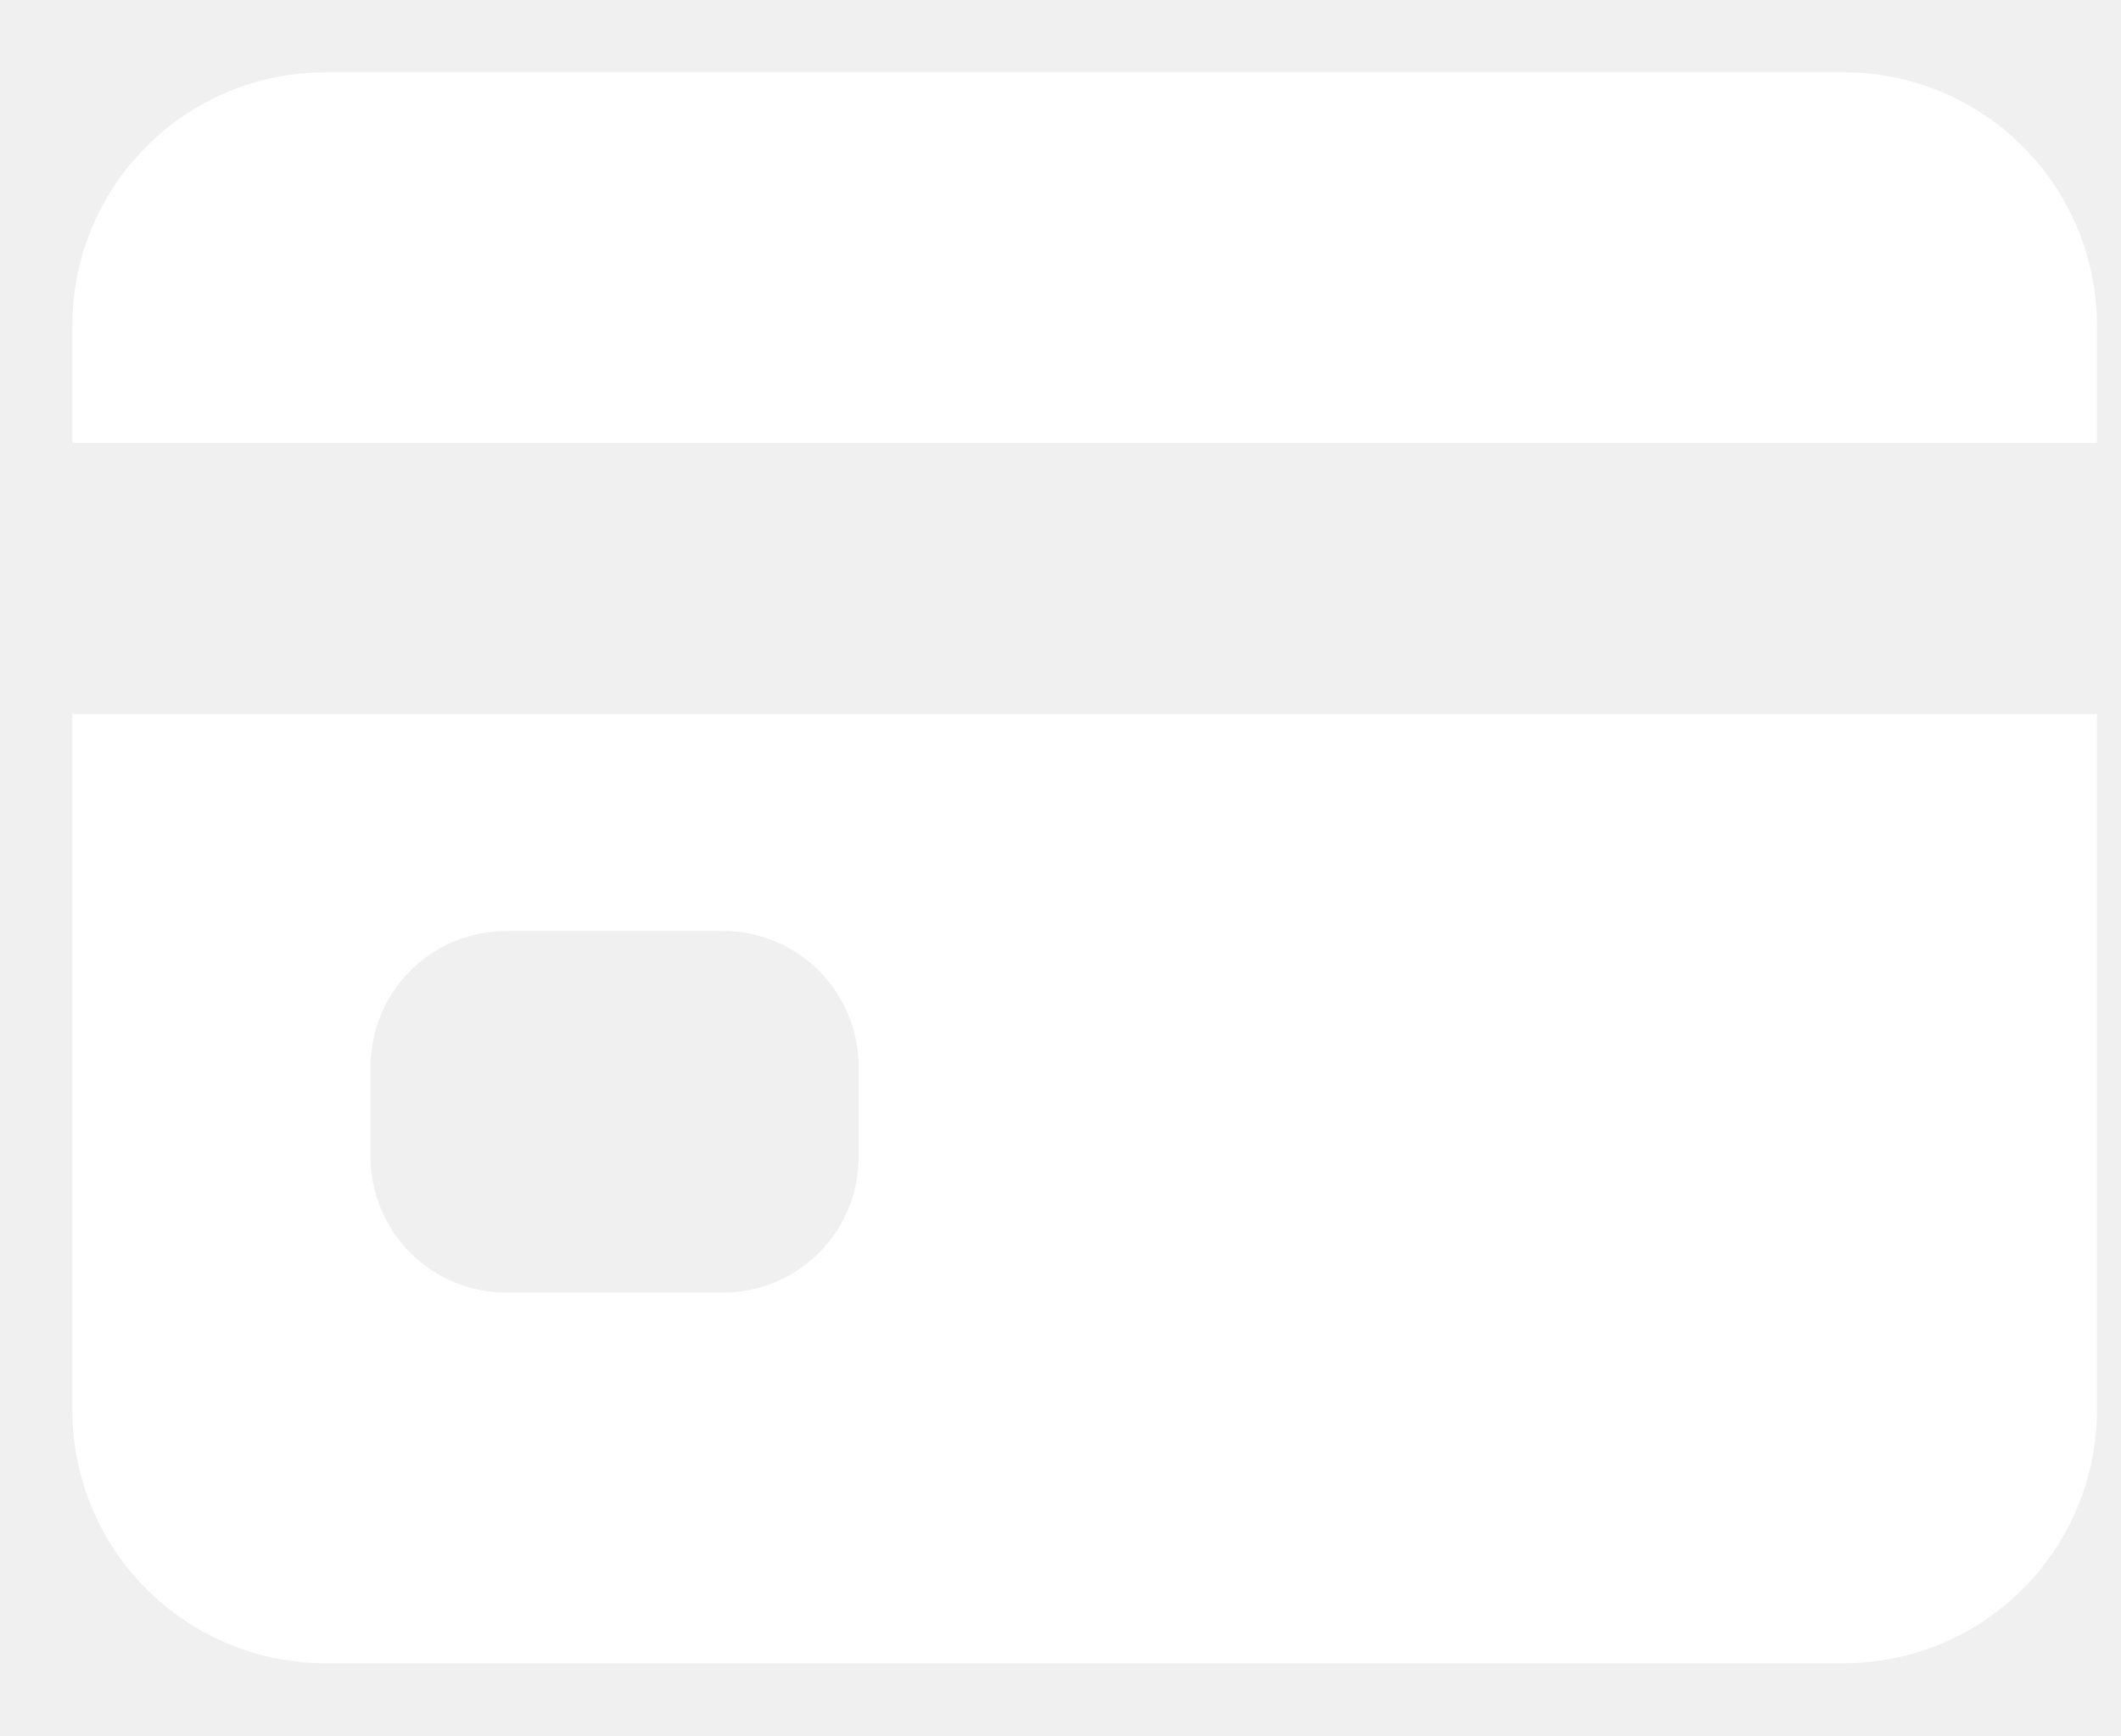
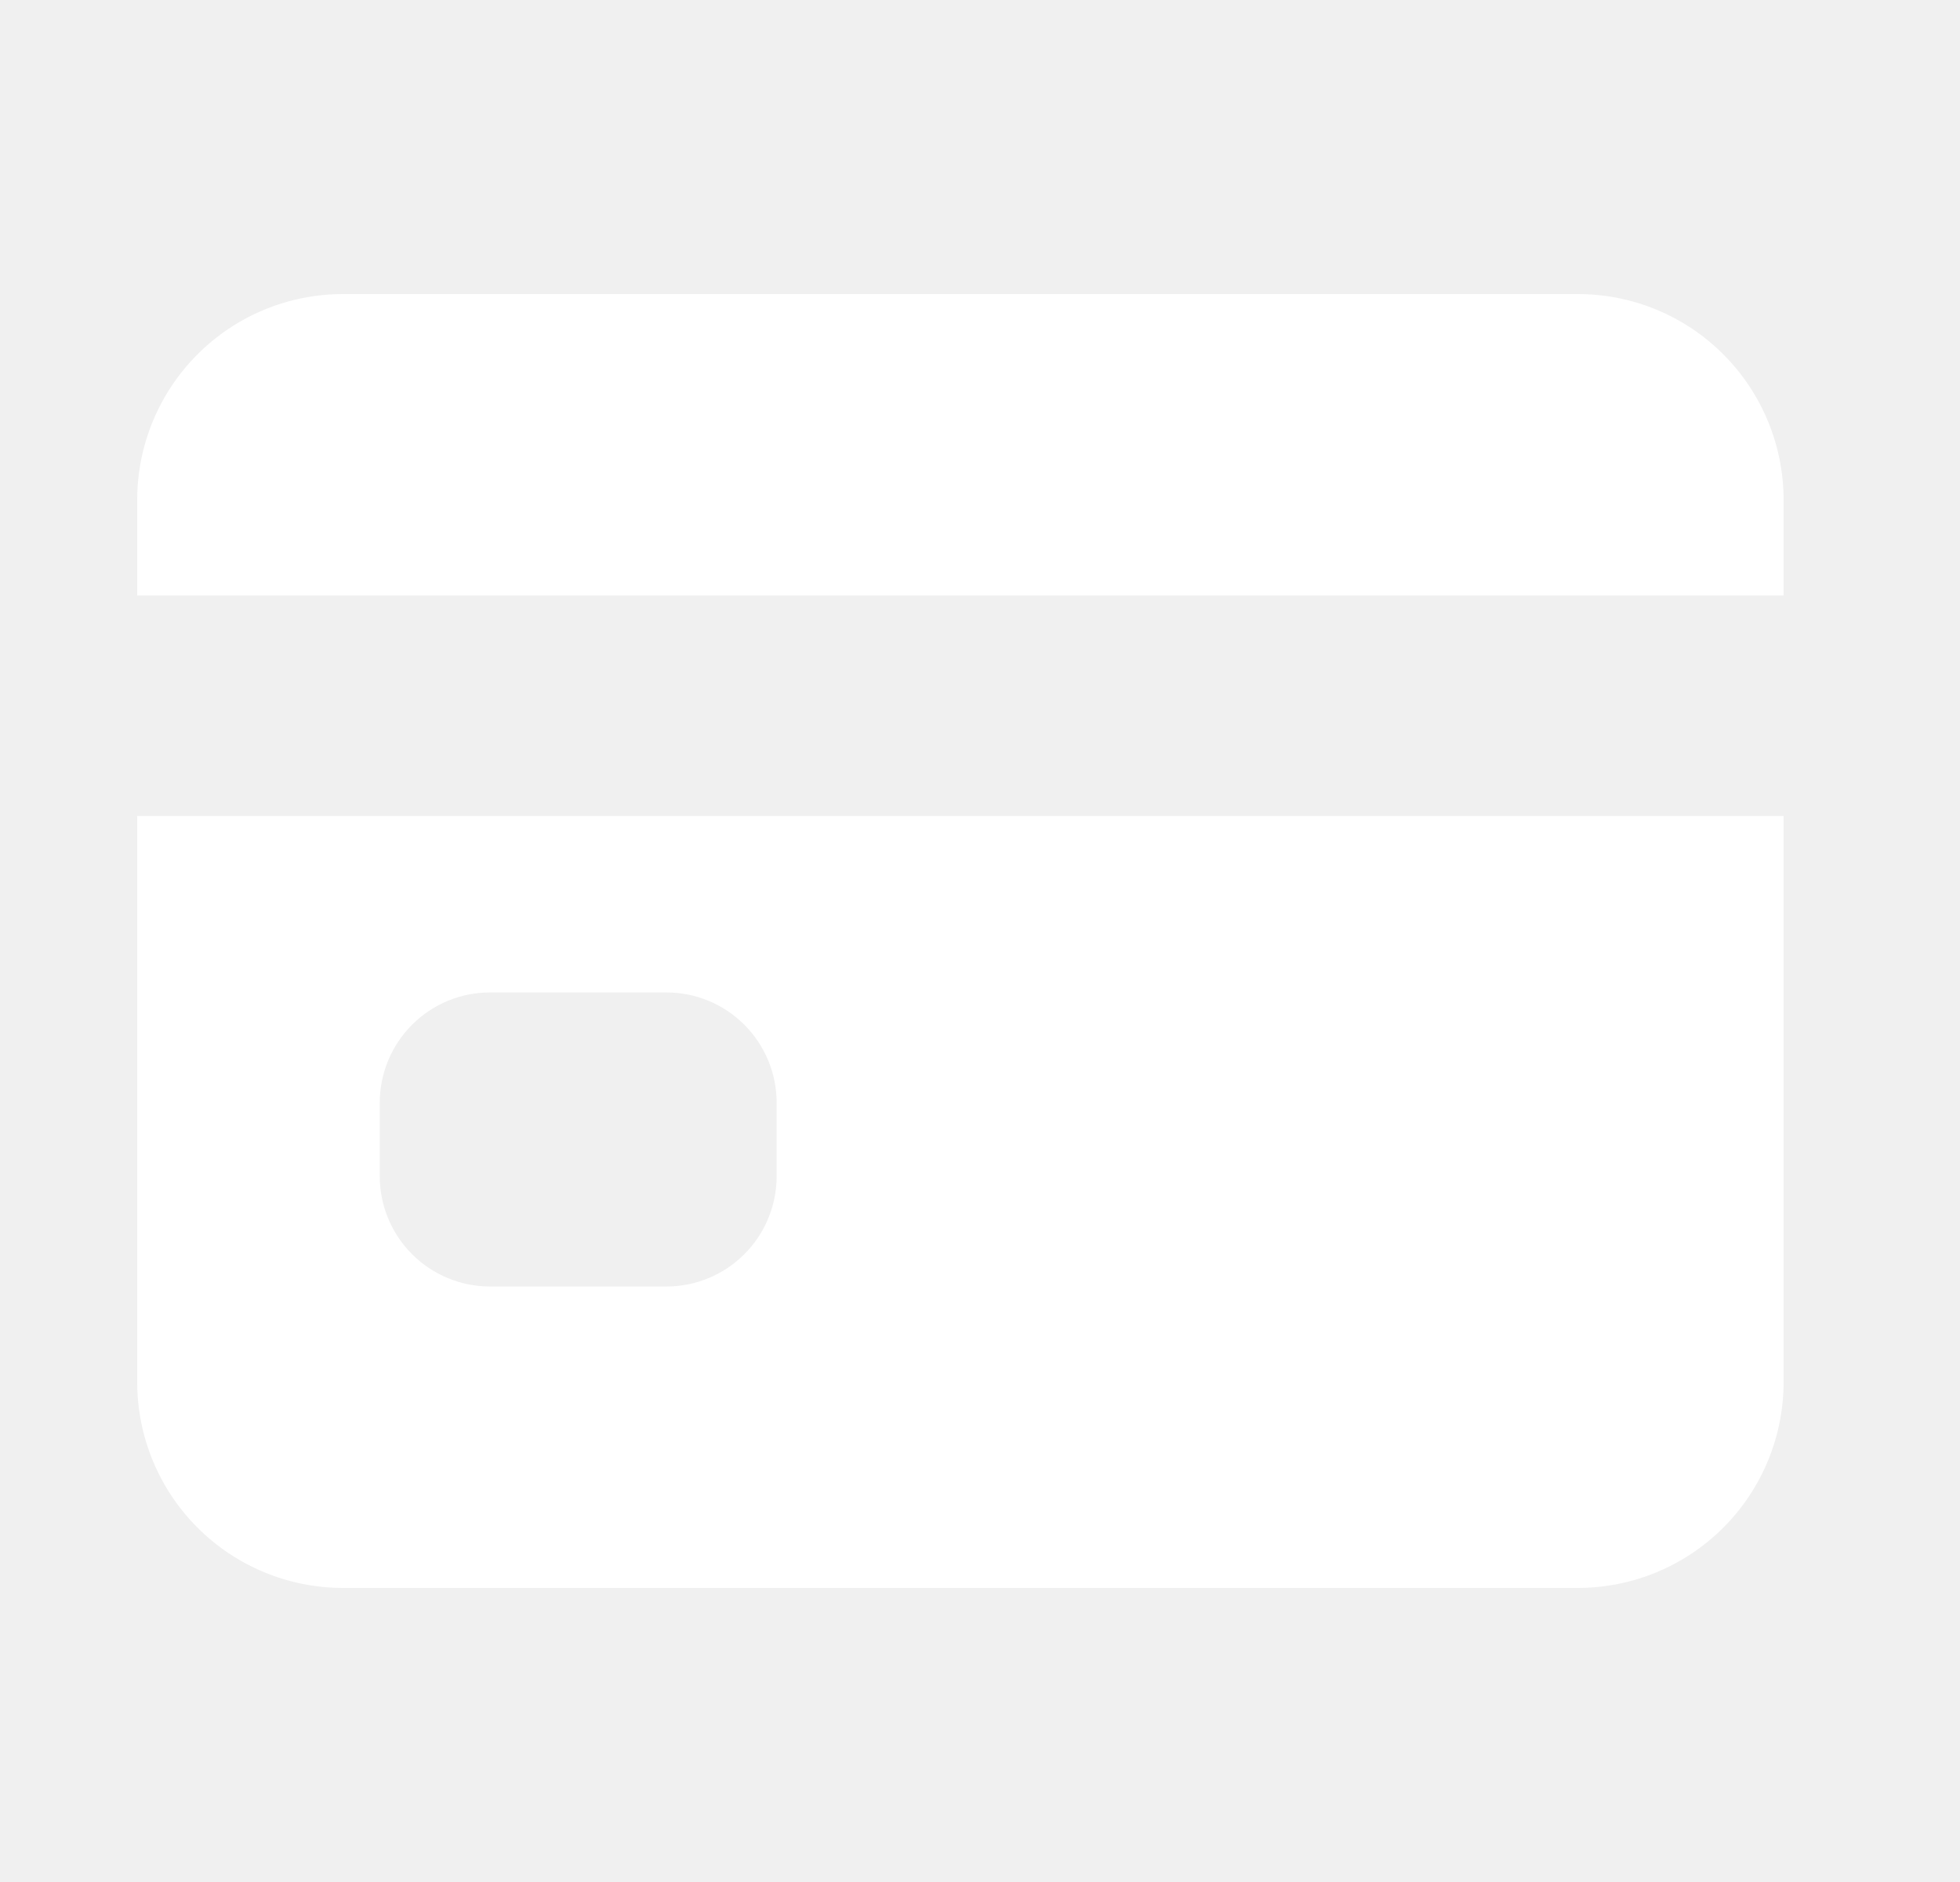
- <svg xmlns="http://www.w3.org/2000/svg" width="22" height="18" viewBox="0 0 22 18" fill="none">
-   <path d="M0.75 14.625C0.75 15.321 1.027 15.989 1.519 16.481C2.011 16.973 2.679 17.25 3.375 17.25H19.125C19.821 17.25 20.489 16.973 20.981 16.481C21.473 15.989 21.75 15.321 21.75 14.625V7.406H0.75V14.625ZM3.844 11.062C3.844 10.689 3.992 10.332 4.256 10.068C4.519 9.804 4.877 9.656 5.25 9.656H7.5C7.873 9.656 8.231 9.804 8.494 10.068C8.758 10.332 8.906 10.689 8.906 11.062V12C8.906 12.373 8.758 12.73 8.494 12.994C8.231 13.258 7.873 13.406 7.5 13.406H5.25C4.877 13.406 4.519 13.258 4.256 12.994C3.992 12.73 3.844 12.373 3.844 12V11.062ZM19.125 0.75H3.375C2.679 0.75 2.011 1.026 1.519 1.519C1.027 2.011 0.75 2.679 0.75 3.375V4.594H21.75V3.375C21.75 2.679 21.473 2.011 20.981 1.519C20.489 1.026 19.821 0.75 19.125 0.75Z" fill="white" />
+ <svg xmlns="http://www.w3.org/2000/svg" width="25" height="24" viewBox="0 0 25 24" fill="none">
+   <path d="M1.75 17.625C1.75 18.321 2.027 18.989 2.519 19.481C3.011 19.973 3.679 20.25 4.375 20.25H20.125C20.821 20.25 21.489 19.973 21.981 19.481C22.473 18.989 22.75 18.321 22.75 17.625V10.406H1.75V17.625ZM4.844 14.062C4.844 13.689 4.992 13.332 5.256 13.068C5.519 12.804 5.877 12.656 6.25 12.656H8.5C8.873 12.656 9.231 12.804 9.494 13.068C9.758 13.332 9.906 13.689 9.906 14.062V15C9.906 15.373 9.758 15.73 9.494 15.994C9.231 16.258 8.873 16.406 8.5 16.406H6.25C5.877 16.406 5.519 16.258 5.256 15.994C4.992 15.73 4.844 15.373 4.844 15V14.062ZM20.125 3.75H4.375C3.679 3.75 3.011 4.026 2.519 4.519C2.027 5.011 1.75 5.679 1.75 6.375V7.594H22.75V6.375C22.75 5.679 22.473 5.011 21.981 4.519C21.489 4.026 20.821 3.75 20.125 3.75Z" fill="white" />
</svg>
